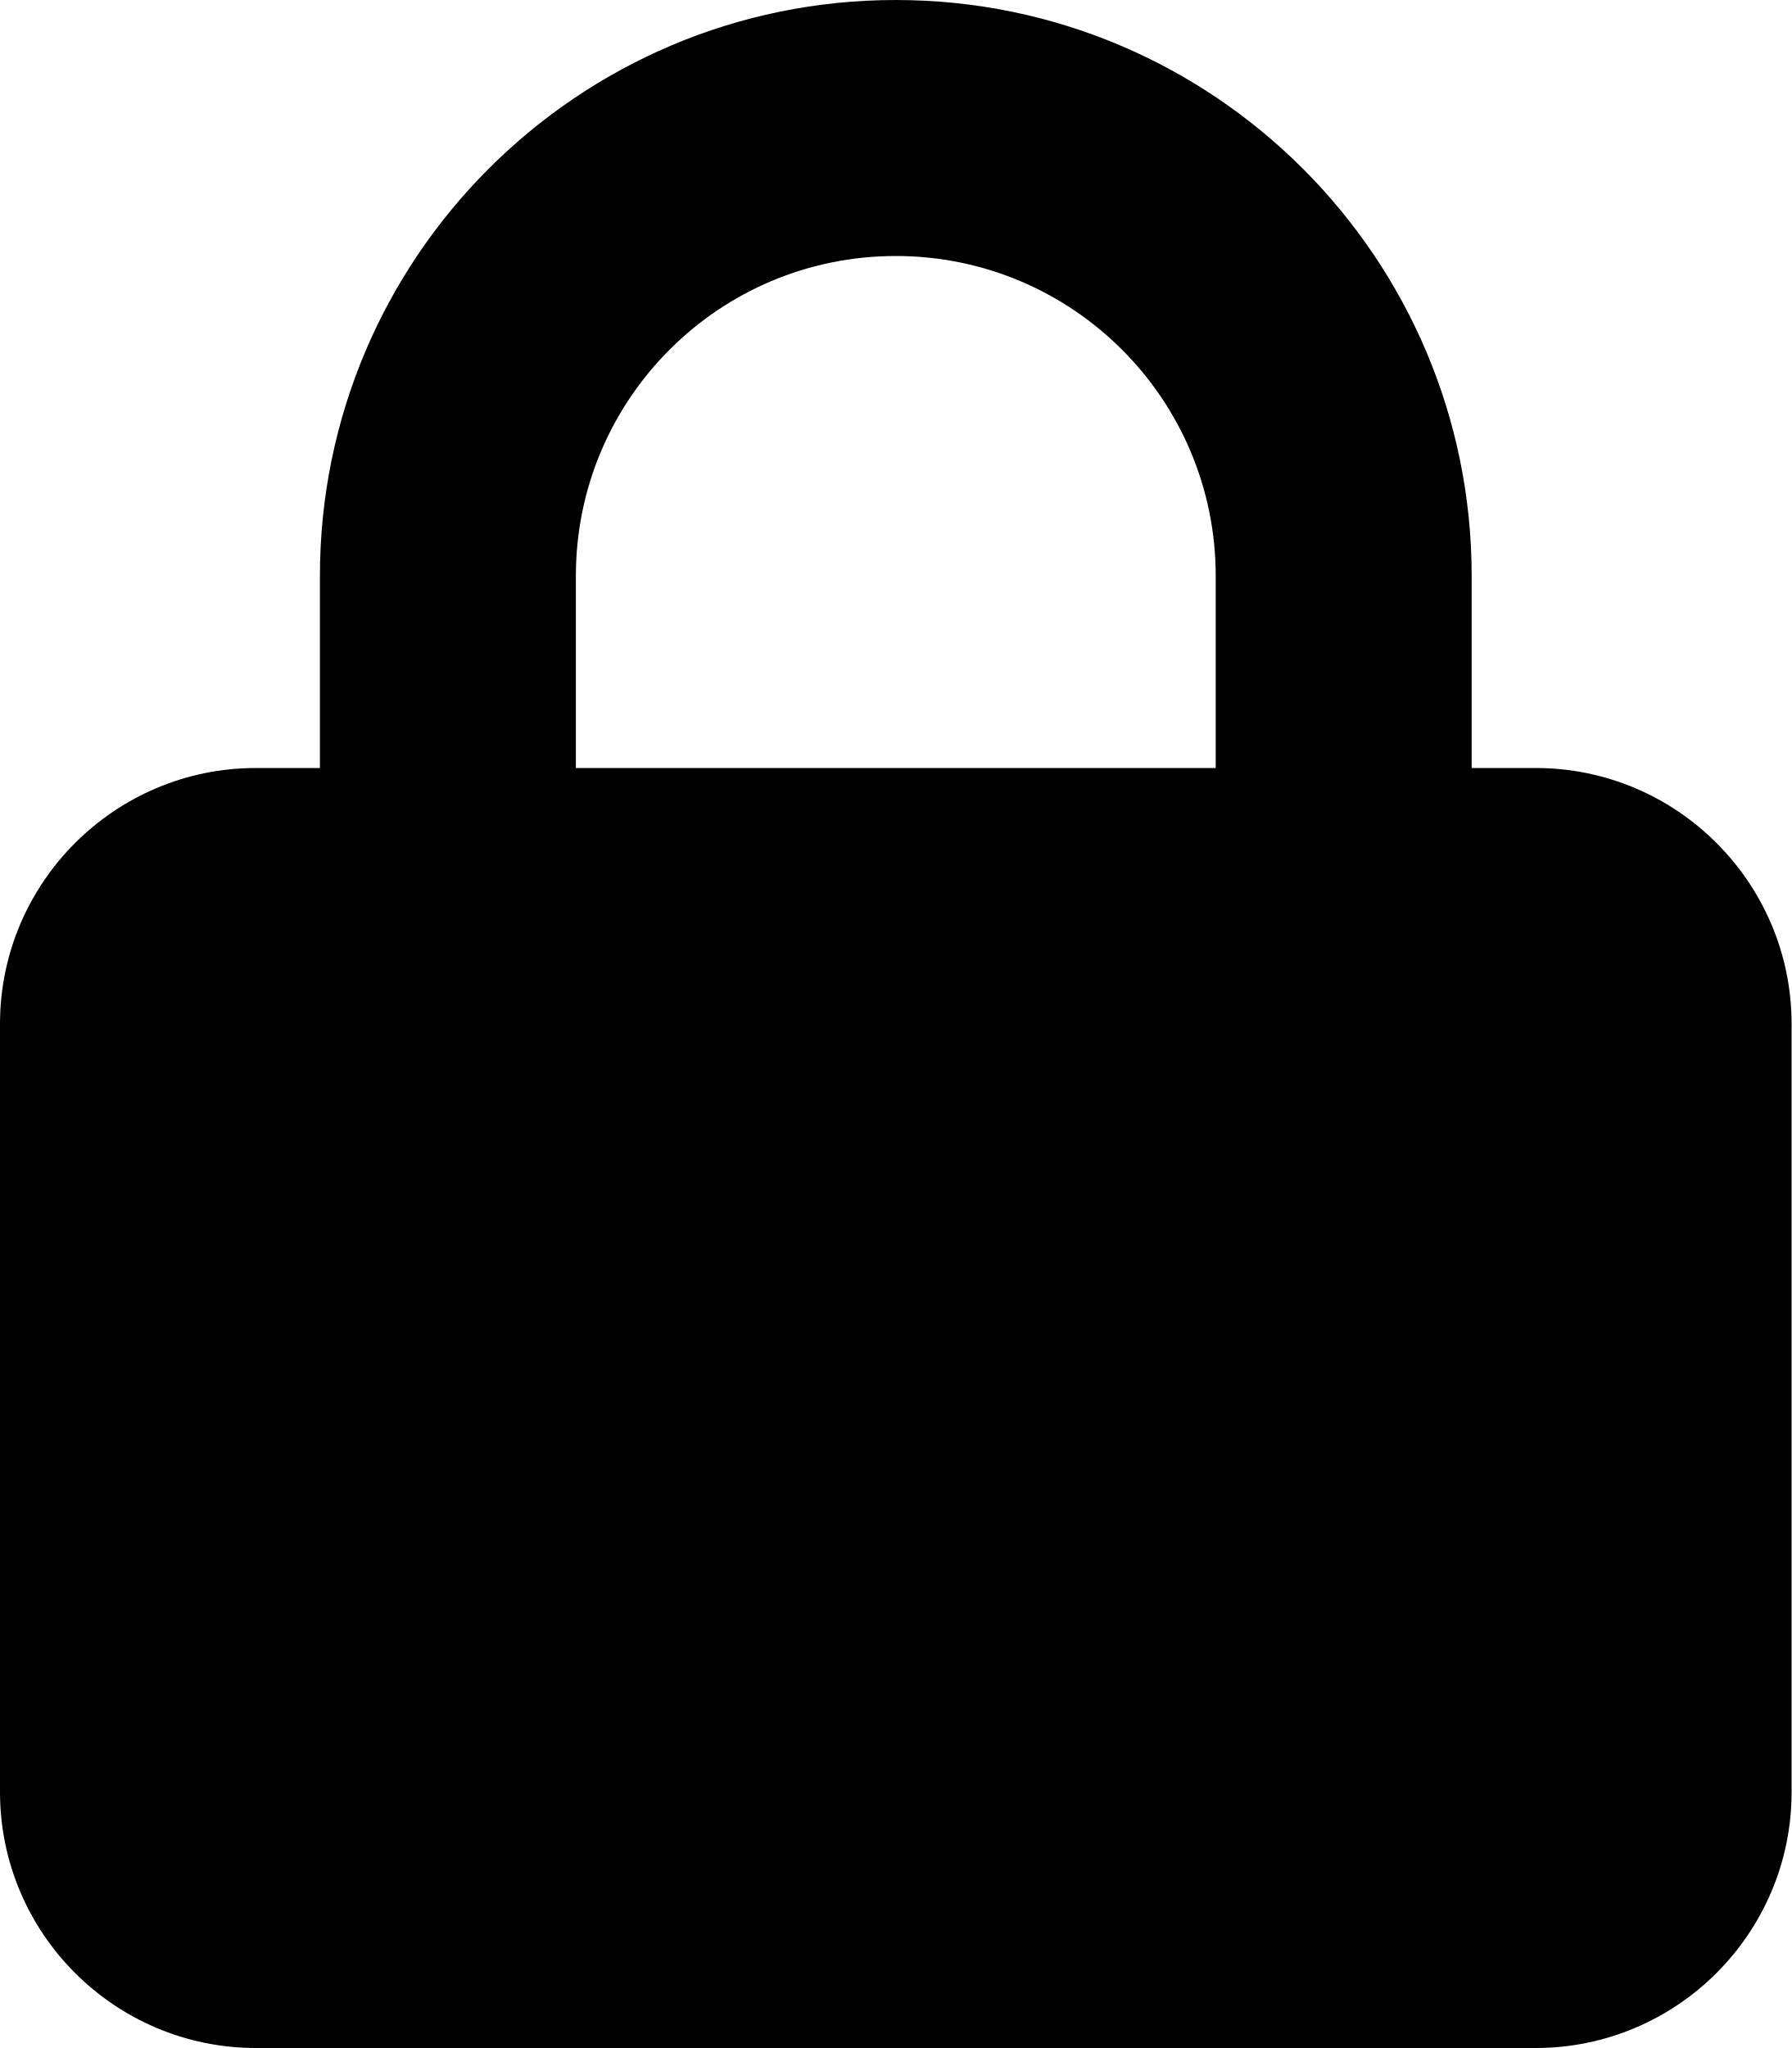
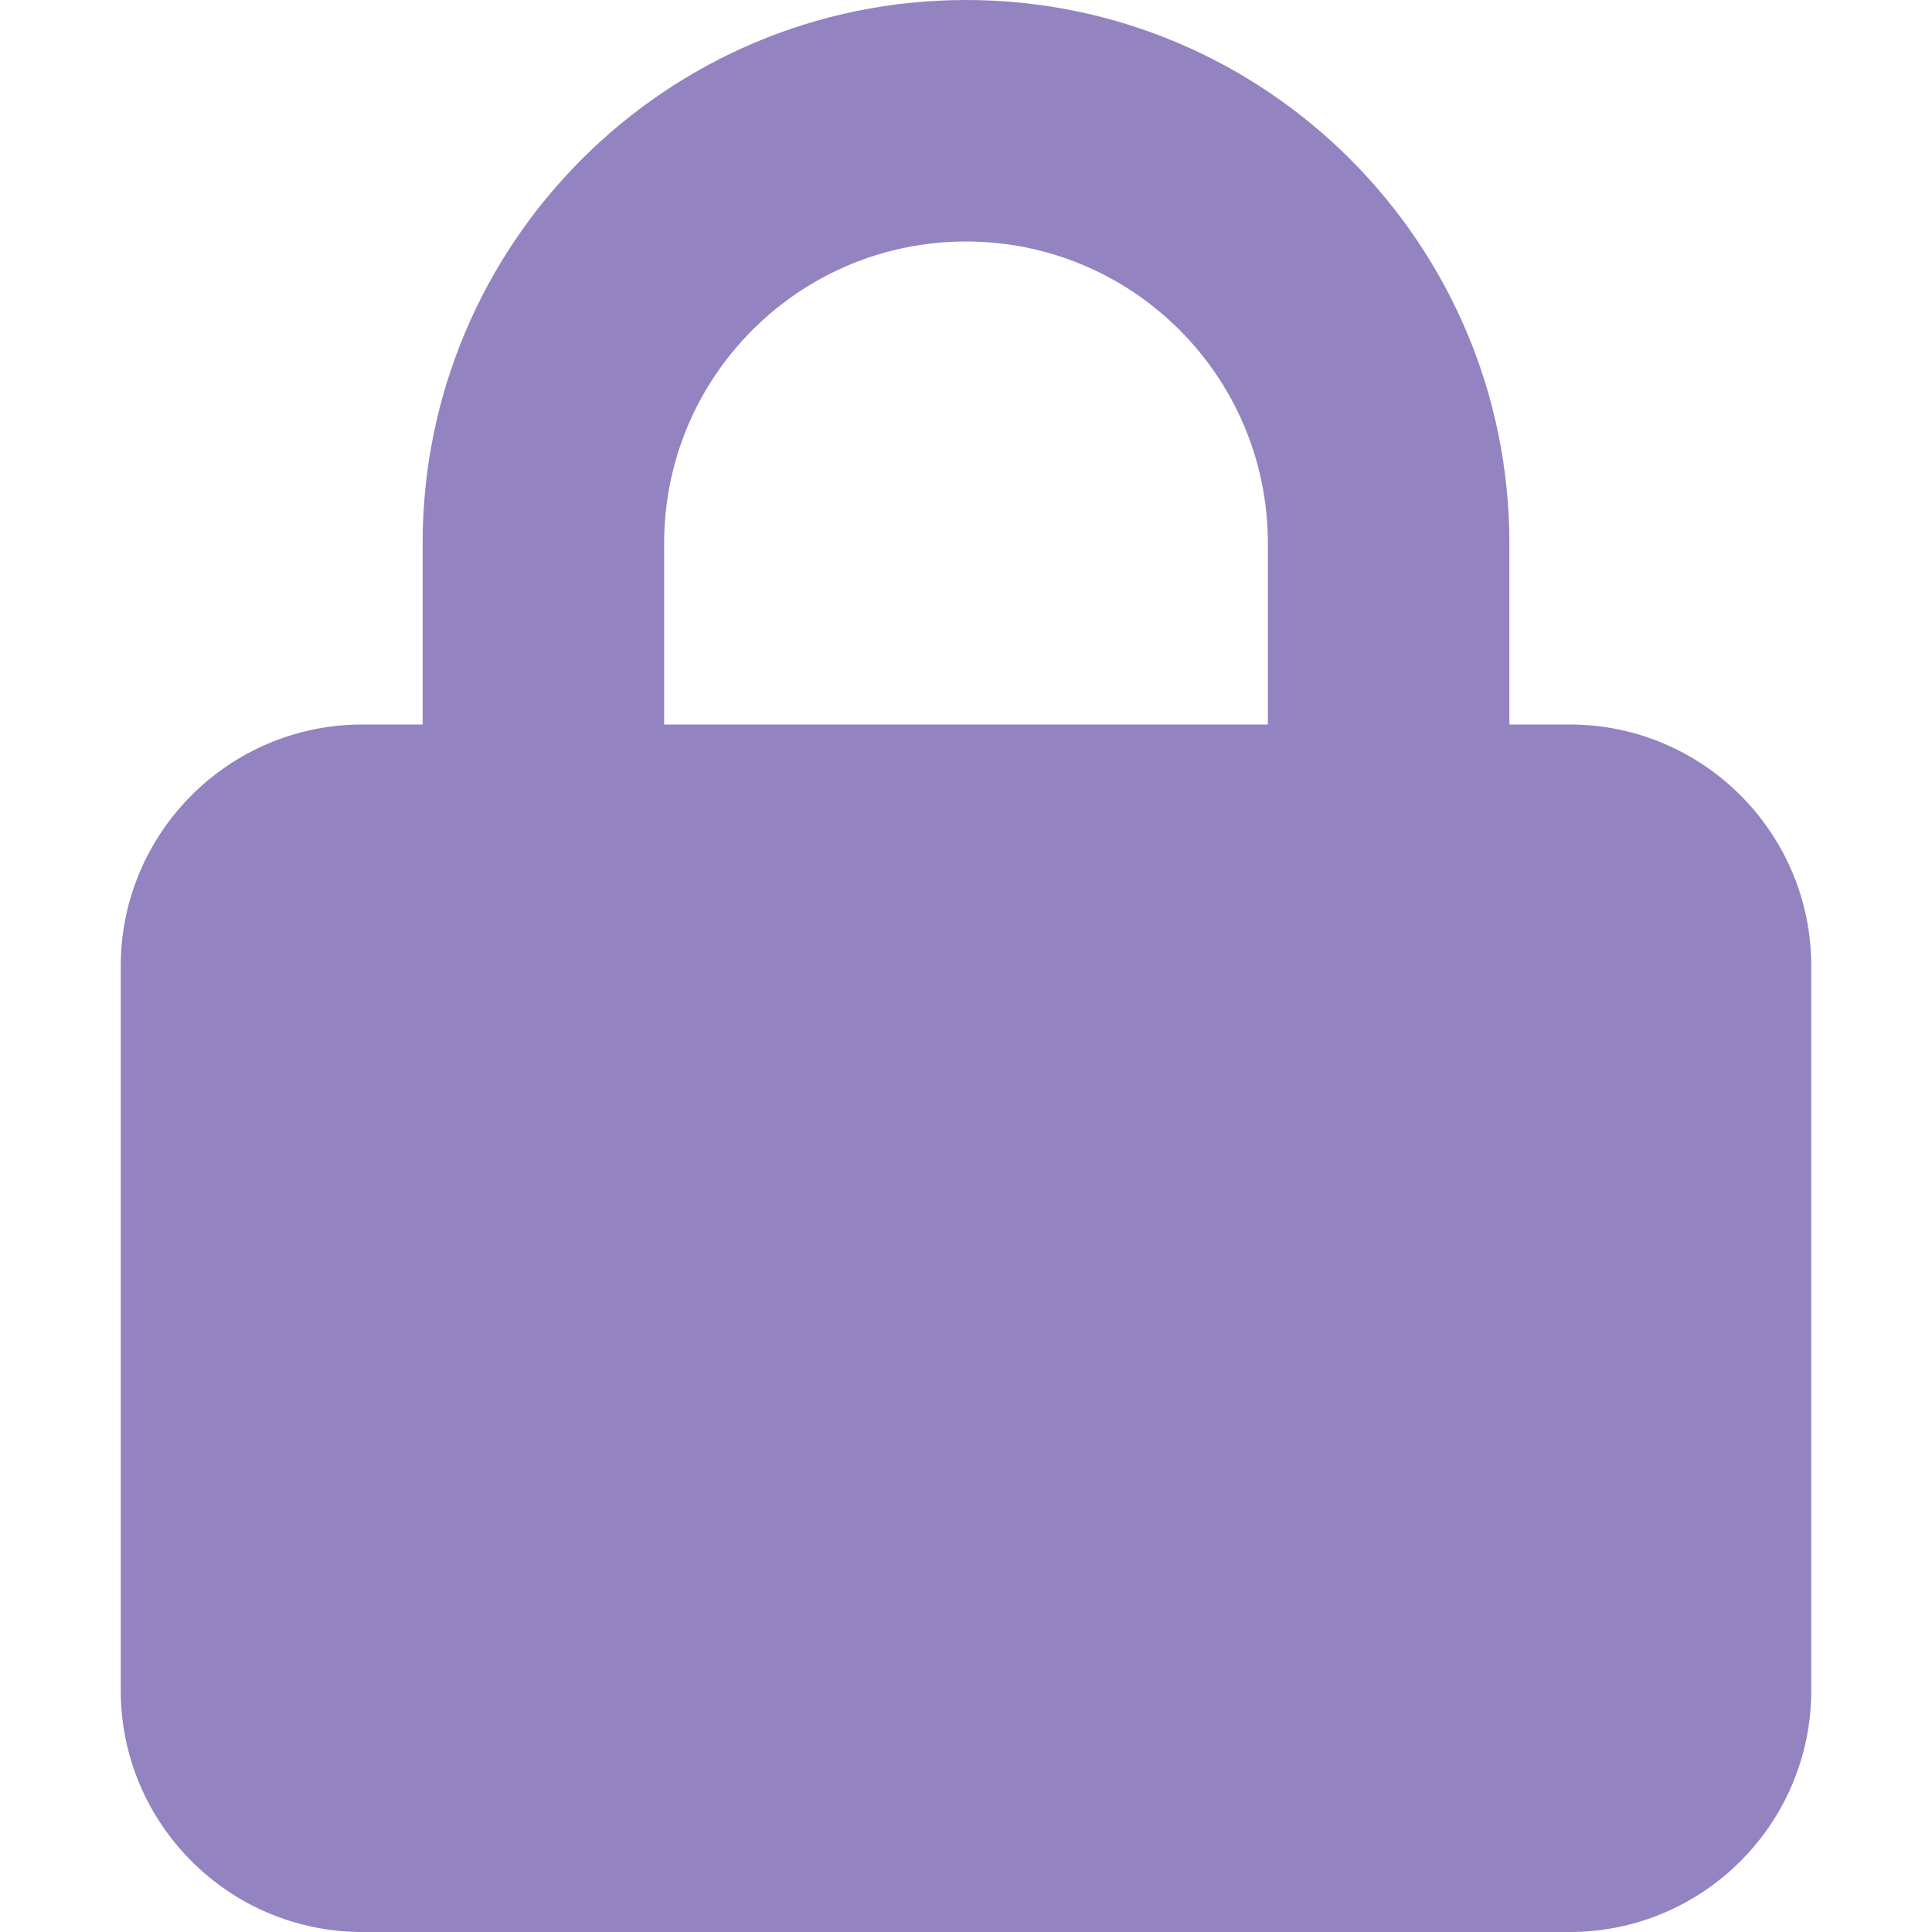
- <svg xmlns="http://www.w3.org/2000/svg" viewBox="0 0 448 512">
-   <path d="M144 144v48H304V144c0-44.2-35.8-80-80-80s-80 35.8-80 80zM80 192V144C80 64.5 144.5 0 224 0s144 64.5 144 144v48h16c35.3 0 64 28.7 64 64V448c0 35.3-28.7 64-64 64H64c-35.3 0-64-28.7-64-64V256c0-35.3 28.7-64 64-64H80z" />
+ <svg xmlns="http://www.w3.org/2000/svg" viewBox="0 0 448 512" width="30px" height="30px">
+   <path fill="#9383C1" d="M144 144v48H304V144c0-44.2-35.8-80-80-80s-80 35.8-80 80zM80 192V144C80 64.5 144.5 0 224 0s144 64.5 144 144v48h16c35.3 0 64 28.7 64 64V448c0 35.3-28.7 64-64 64H64c-35.3 0-64-28.7-64-64V256c0-35.3 28.7-64 64-64H80z" />
</svg>
